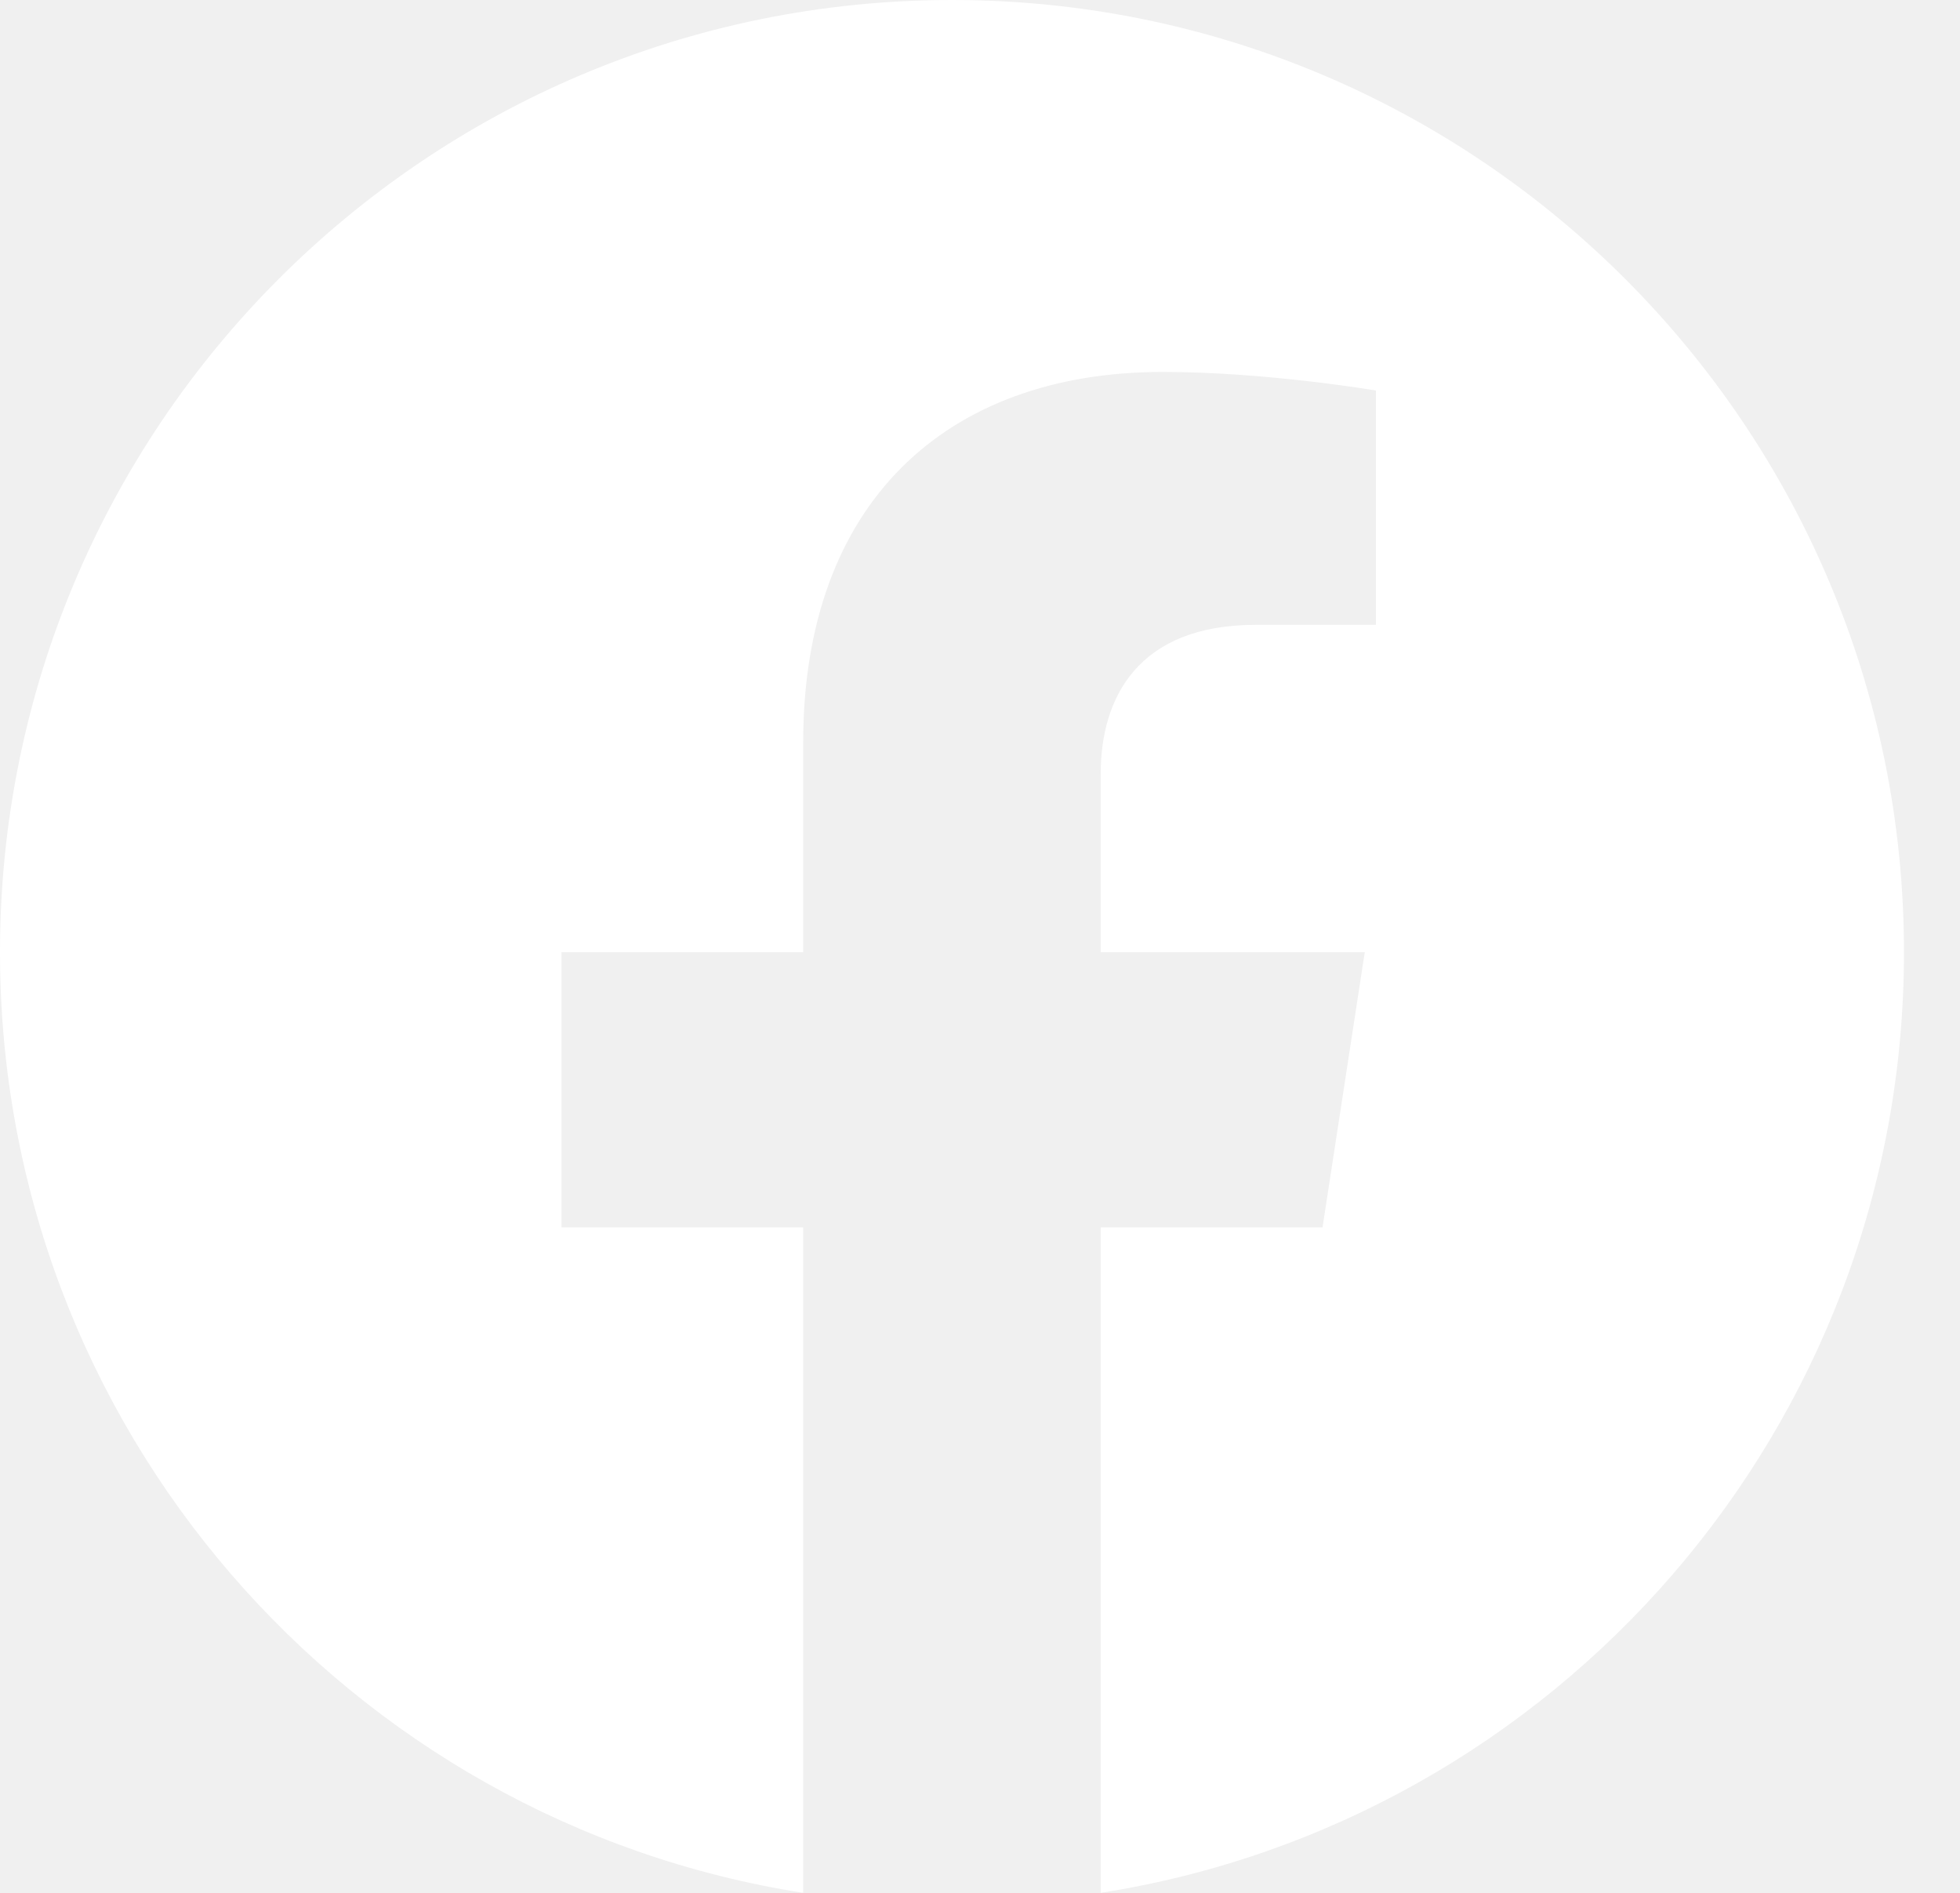
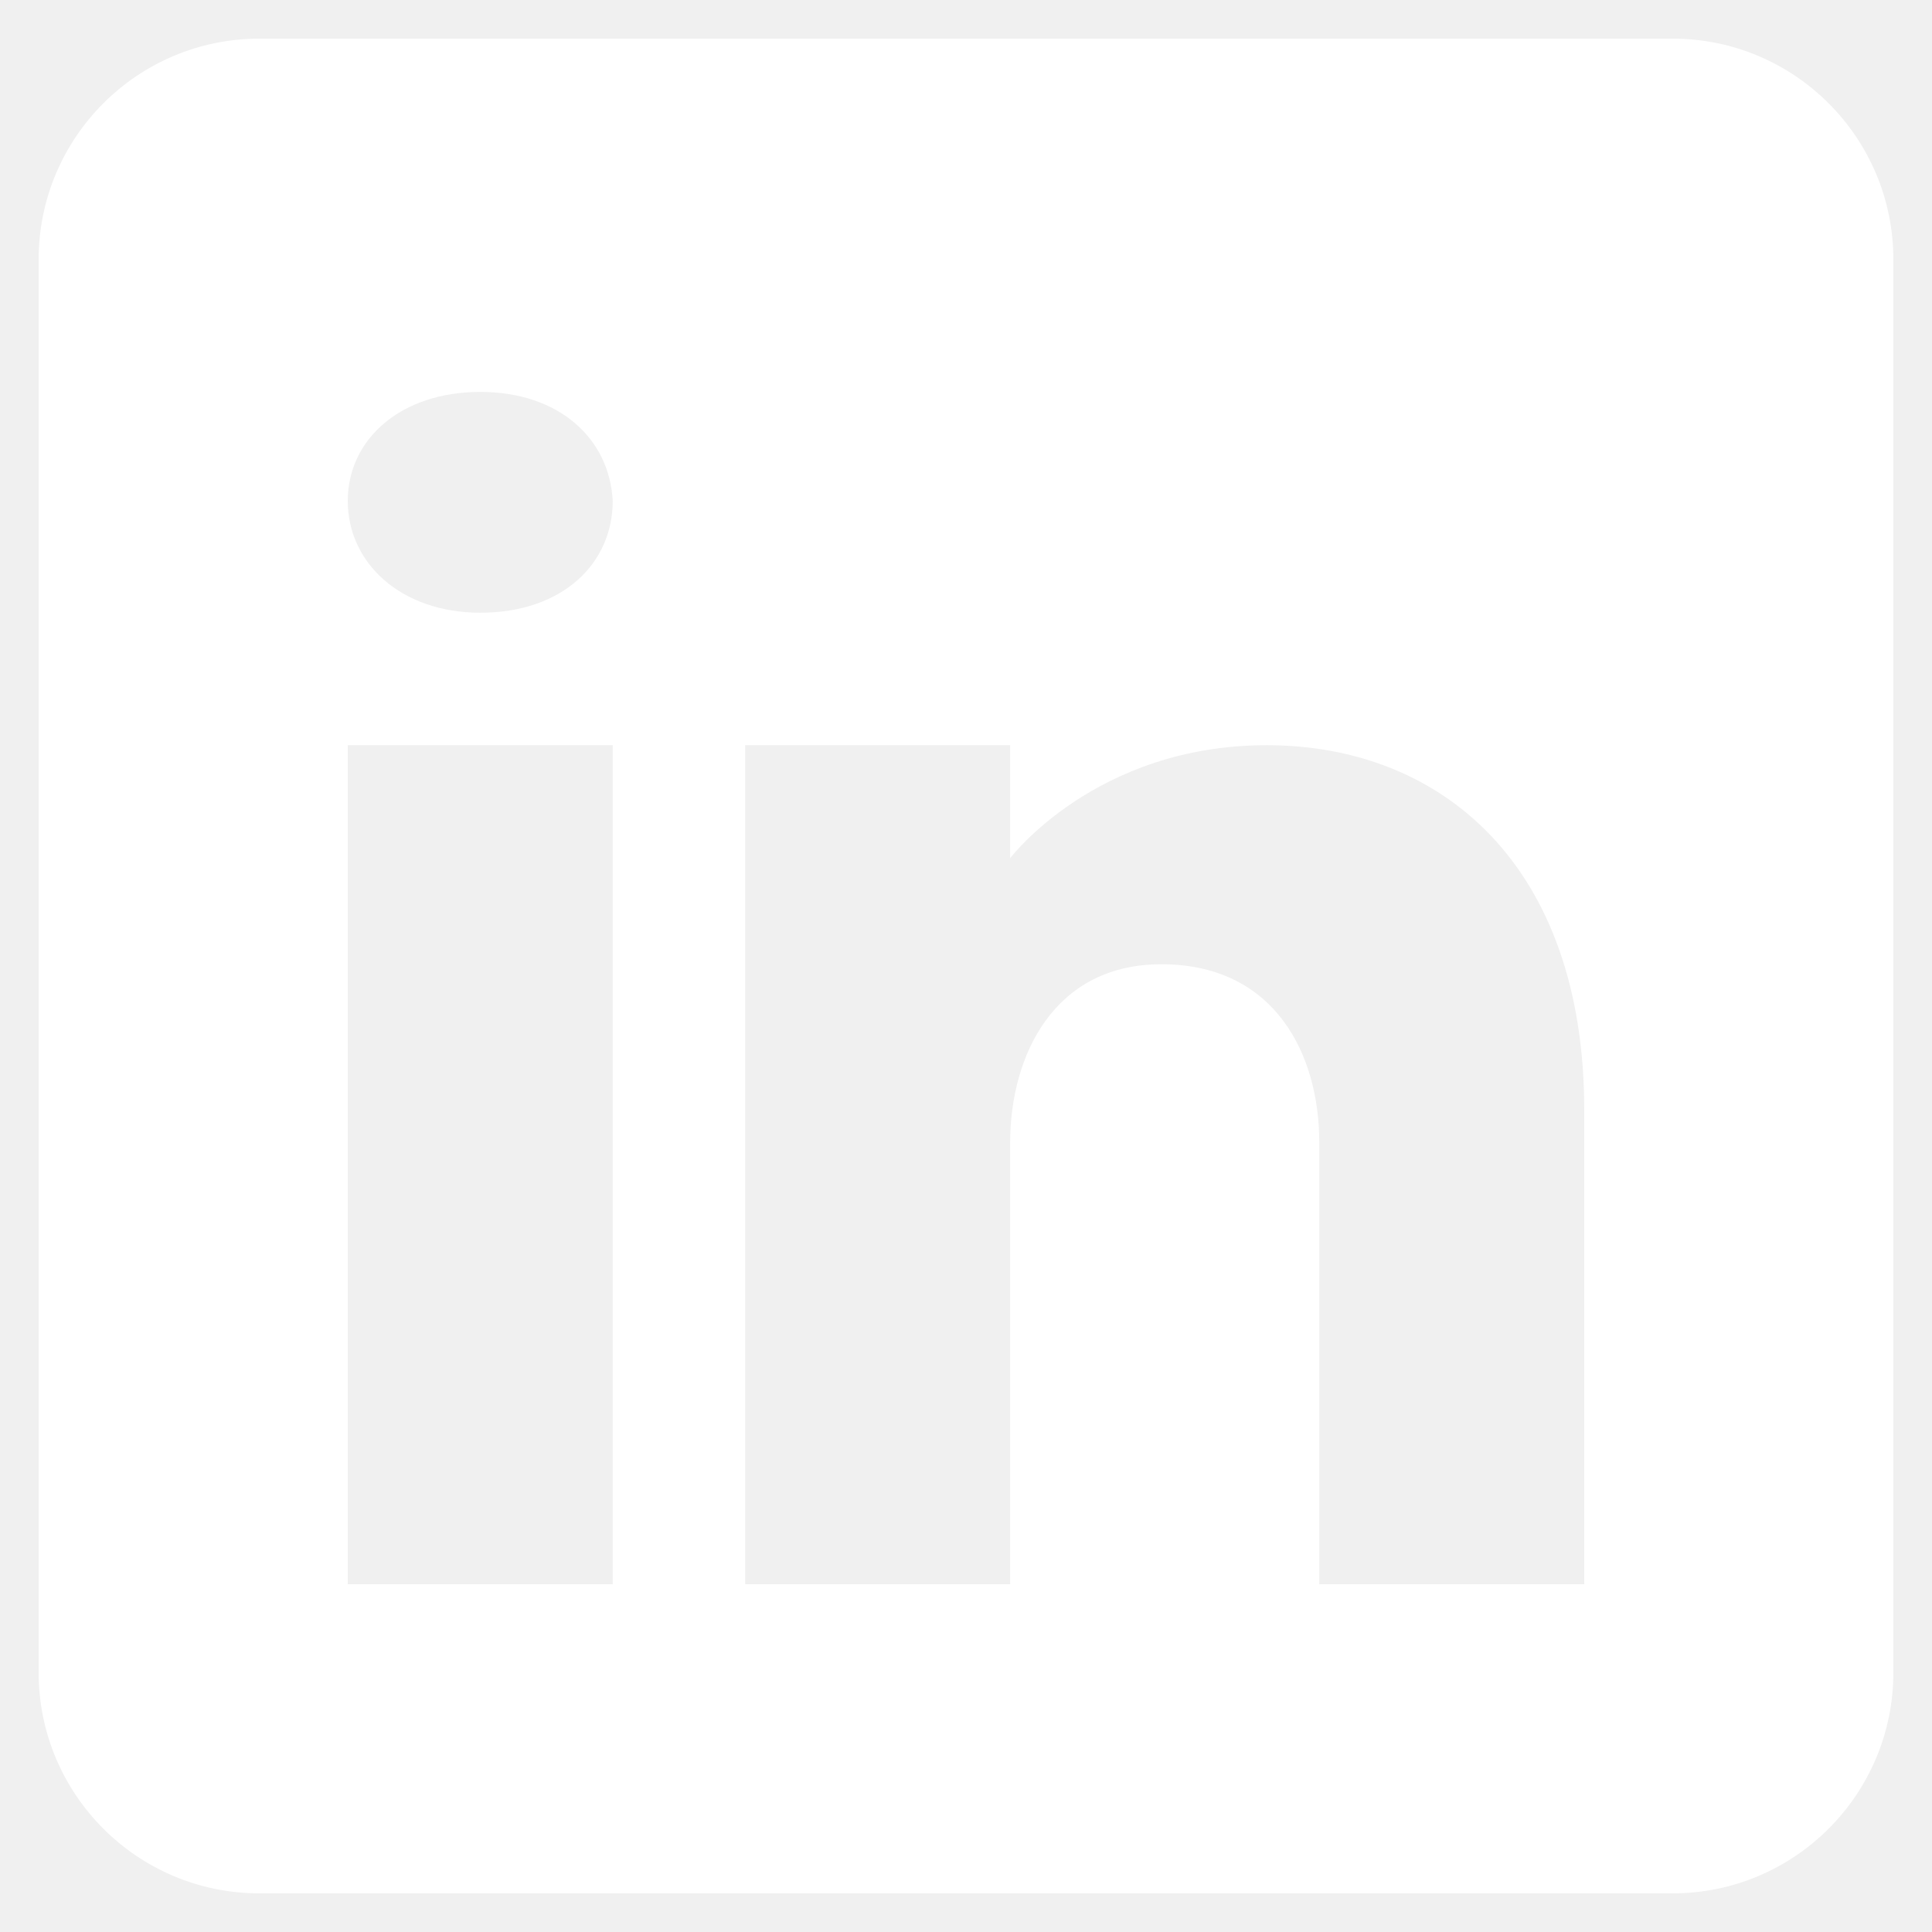
- <svg xmlns="http://www.w3.org/2000/svg" width="29" height="28" viewBox="0 0 29 28" fill="none">
-   <path d="M28.171 14.085C28.171 6.305 21.865 0 14.085 0C6.305 0 0 6.305 0 14.085C0 21.117 5.15 26.944 11.884 28V18.157H8.308V14.085H11.884V10.982C11.884 7.453 13.986 5.502 17.205 5.502C18.745 5.502 20.358 5.777 20.358 5.777V9.243H18.581C16.831 9.243 16.286 10.33 16.286 11.444V14.085H20.193L19.568 18.157H16.286V28C23.021 26.944 28.171 21.117 28.171 14.085Z" fill="white" />
+ <svg xmlns="http://www.w3.org/2000/svg" width="28" height="28" viewBox="0 0 28 28" fill="none">
+   <path d="M24.24 0.56H3.76C1.993 0.56 0.56 1.994 0.56 3.76V24.24C0.56 26.006 1.993 27.44 3.76 27.44H24.24C26.006 27.44 27.44 26.006 27.44 24.24V3.76C27.44 1.994 26.006 0.56 24.24 0.56ZM8.88 10.8V22.96H5.04V10.8H8.88ZM5.04 7.261C5.04 6.365 5.808 5.68 6.96 5.68C8.112 5.68 8.835 6.365 8.88 7.261C8.88 8.157 8.163 8.88 6.96 8.88C5.808 8.88 5.04 8.157 5.04 7.261ZM22.96 22.96H19.12C19.12 22.96 19.12 17.034 19.12 16.56C19.12 15.28 18.48 14 16.88 13.975H16.828C15.28 13.975 14.64 15.293 14.64 16.56C14.64 17.142 14.64 22.96 14.64 22.96H10.8V10.8H14.64V12.438C14.64 12.438 15.875 10.8 18.358 10.8C20.899 10.8 22.96 12.547 22.96 16.087V22.96Z" fill="white" />
</svg>
